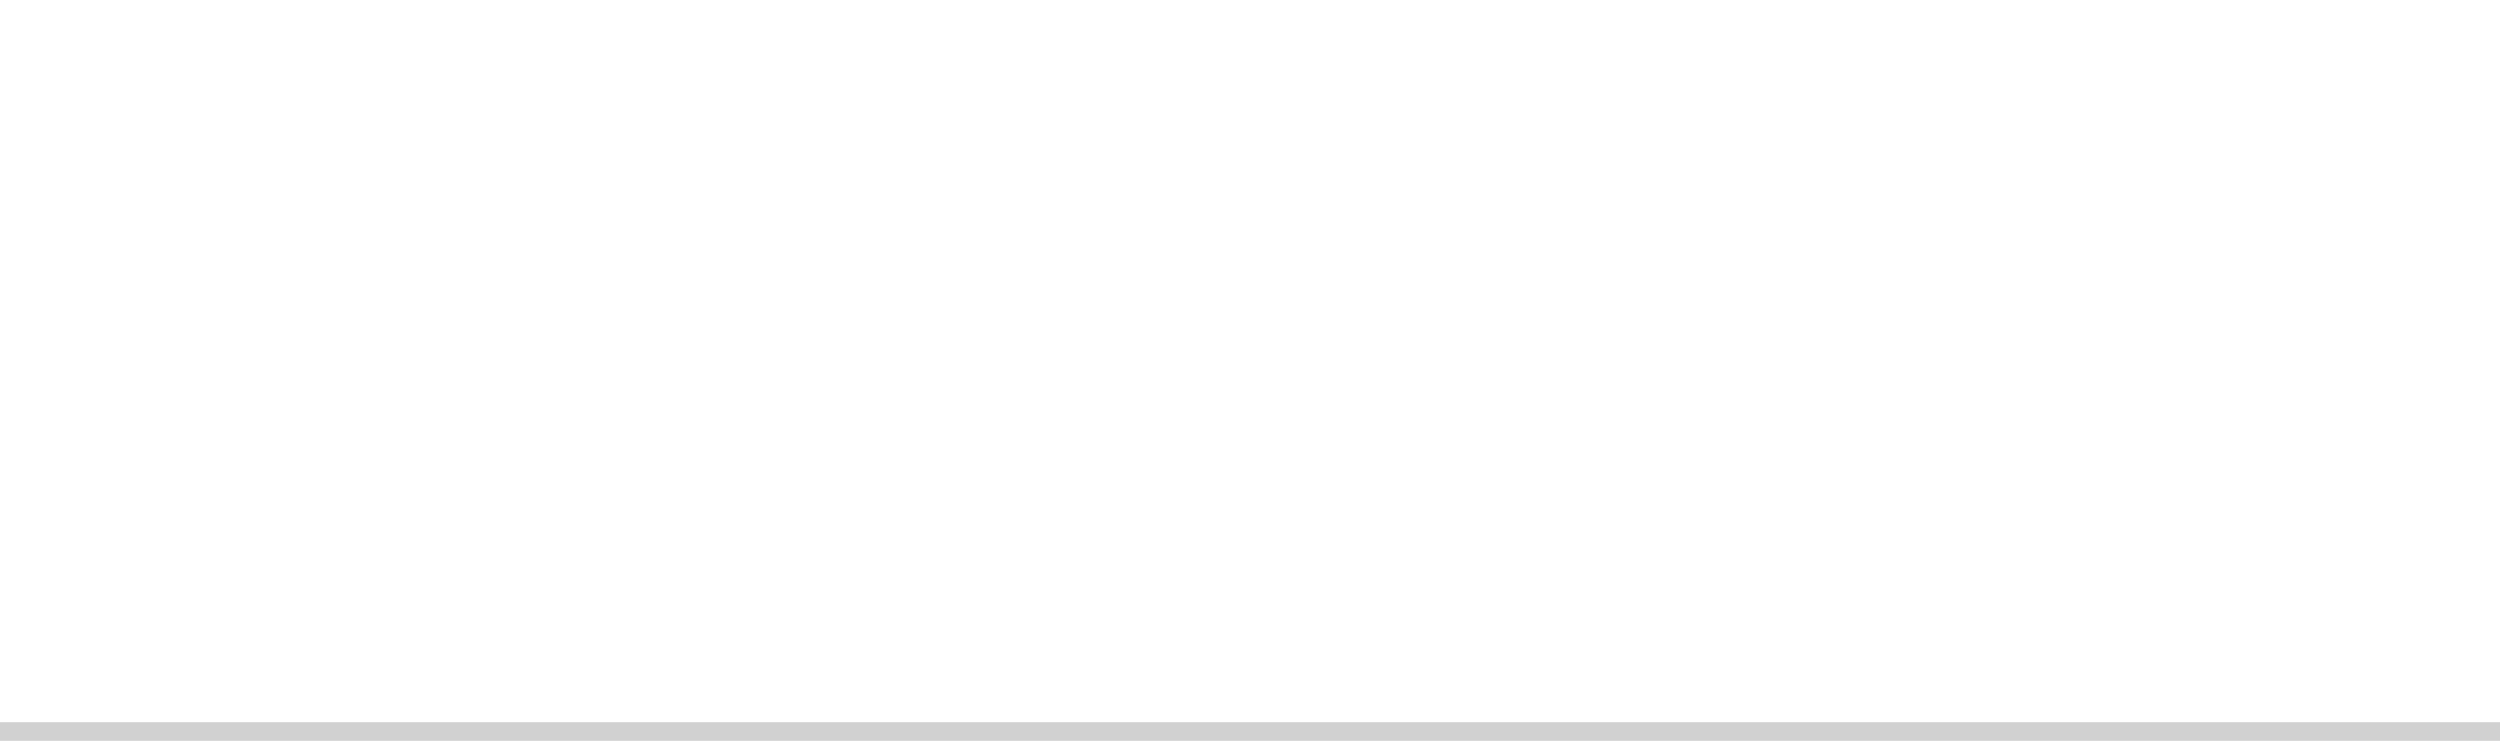
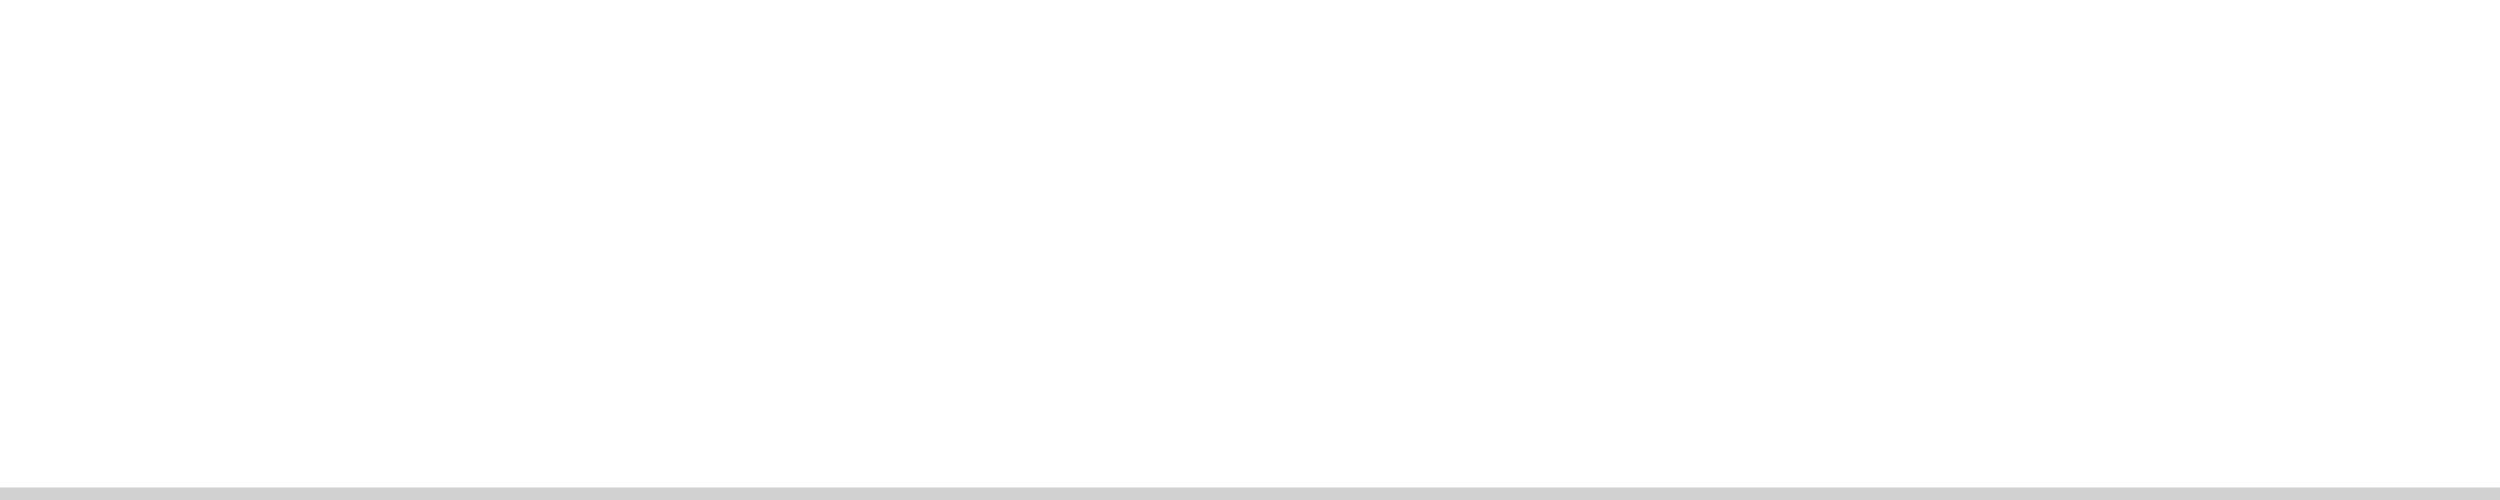
- <svg xmlns="http://www.w3.org/2000/svg" version="1.1" width="135px" height="40px">
-   <g transform="matrix(1 0 0 1 -518 -40 )">
-     <path d="M 518 40  L 653 40  L 653 79  L 518 79  L 518 40  Z " fill-rule="nonzero" fill="#ffffff" stroke="none" />
-     <path d="M 653 79.5  L 518 79.5  " stroke-width="1" stroke="#999999" fill="none" stroke-opacity="0.349" />
+ <svg xmlns="http://www.w3.org/2000/svg" version="1.1" width="200px" height="40px">
+   <g transform="matrix(1 0 0 1 -1051 -40 )">
+     <path d="M 1051 40  L 1251 40  L 1251 79  L 1051 79  L 1051 40  Z " fill-rule="nonzero" fill="#ffffff" stroke="none" />
+     <path d="M 1251 79.5  L 1051 79.5  " stroke-width="1" stroke="#999999" fill="none" stroke-opacity="0.349" />
  </g>
</svg>
